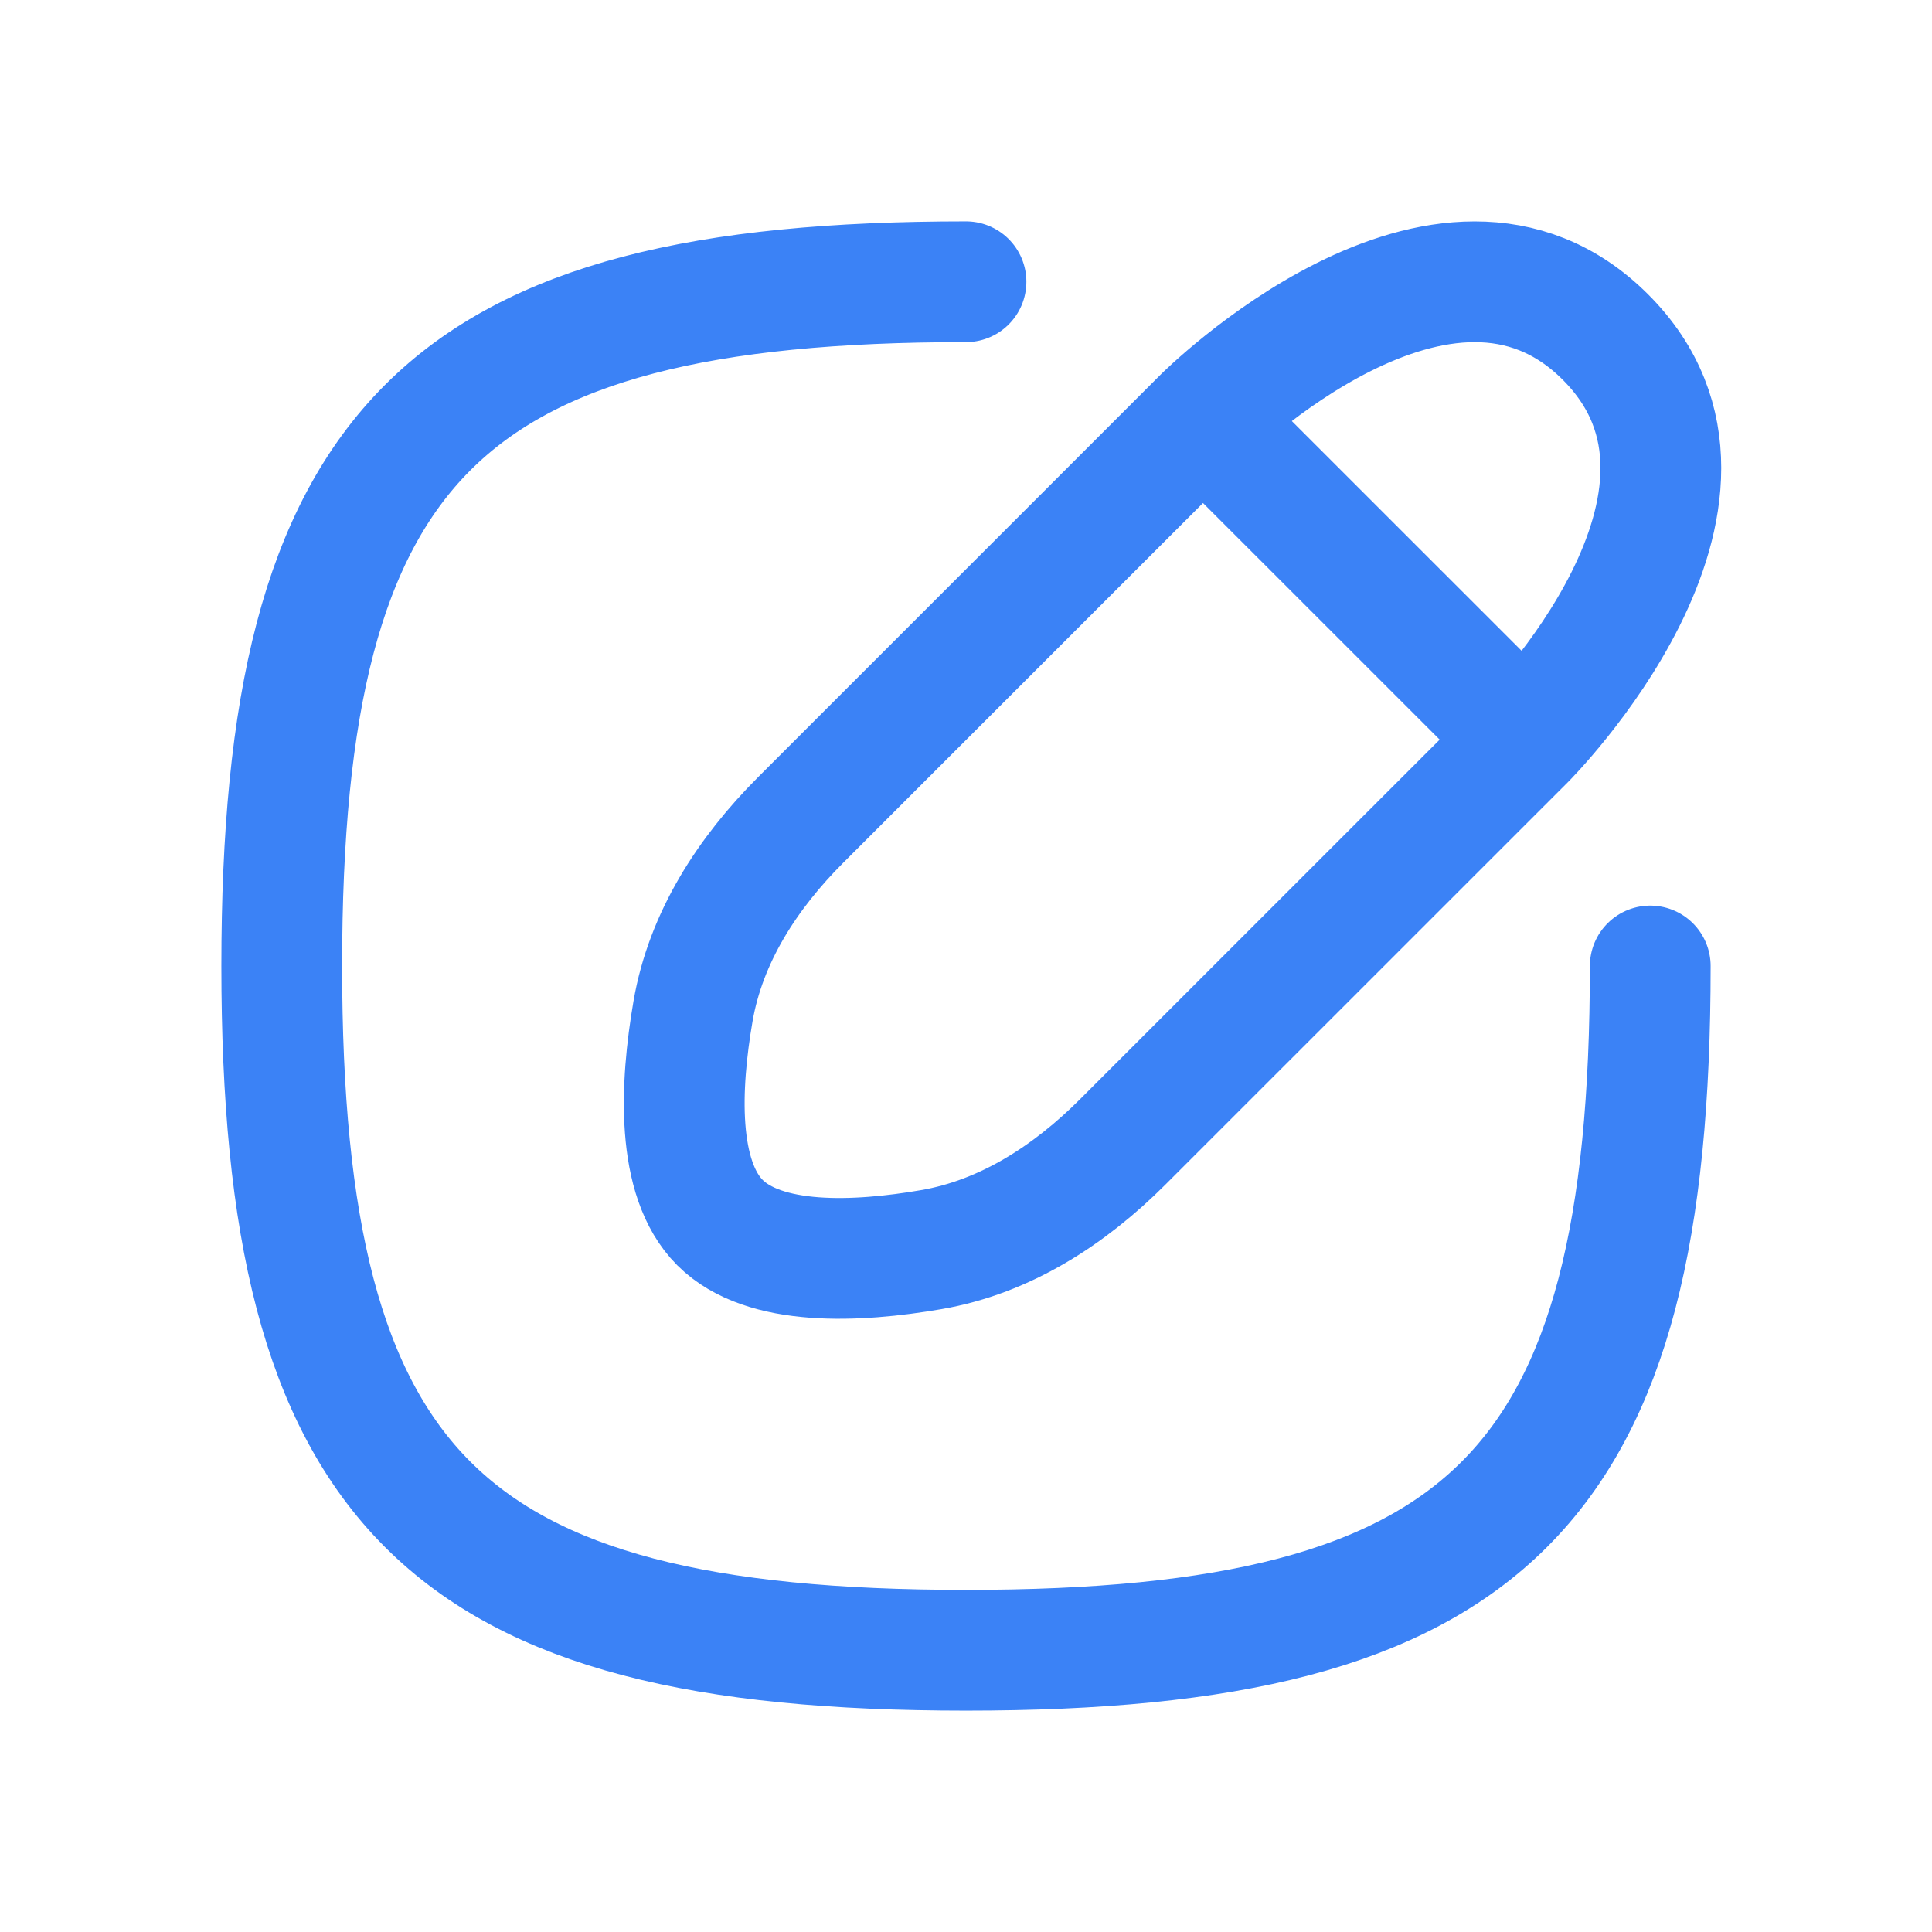
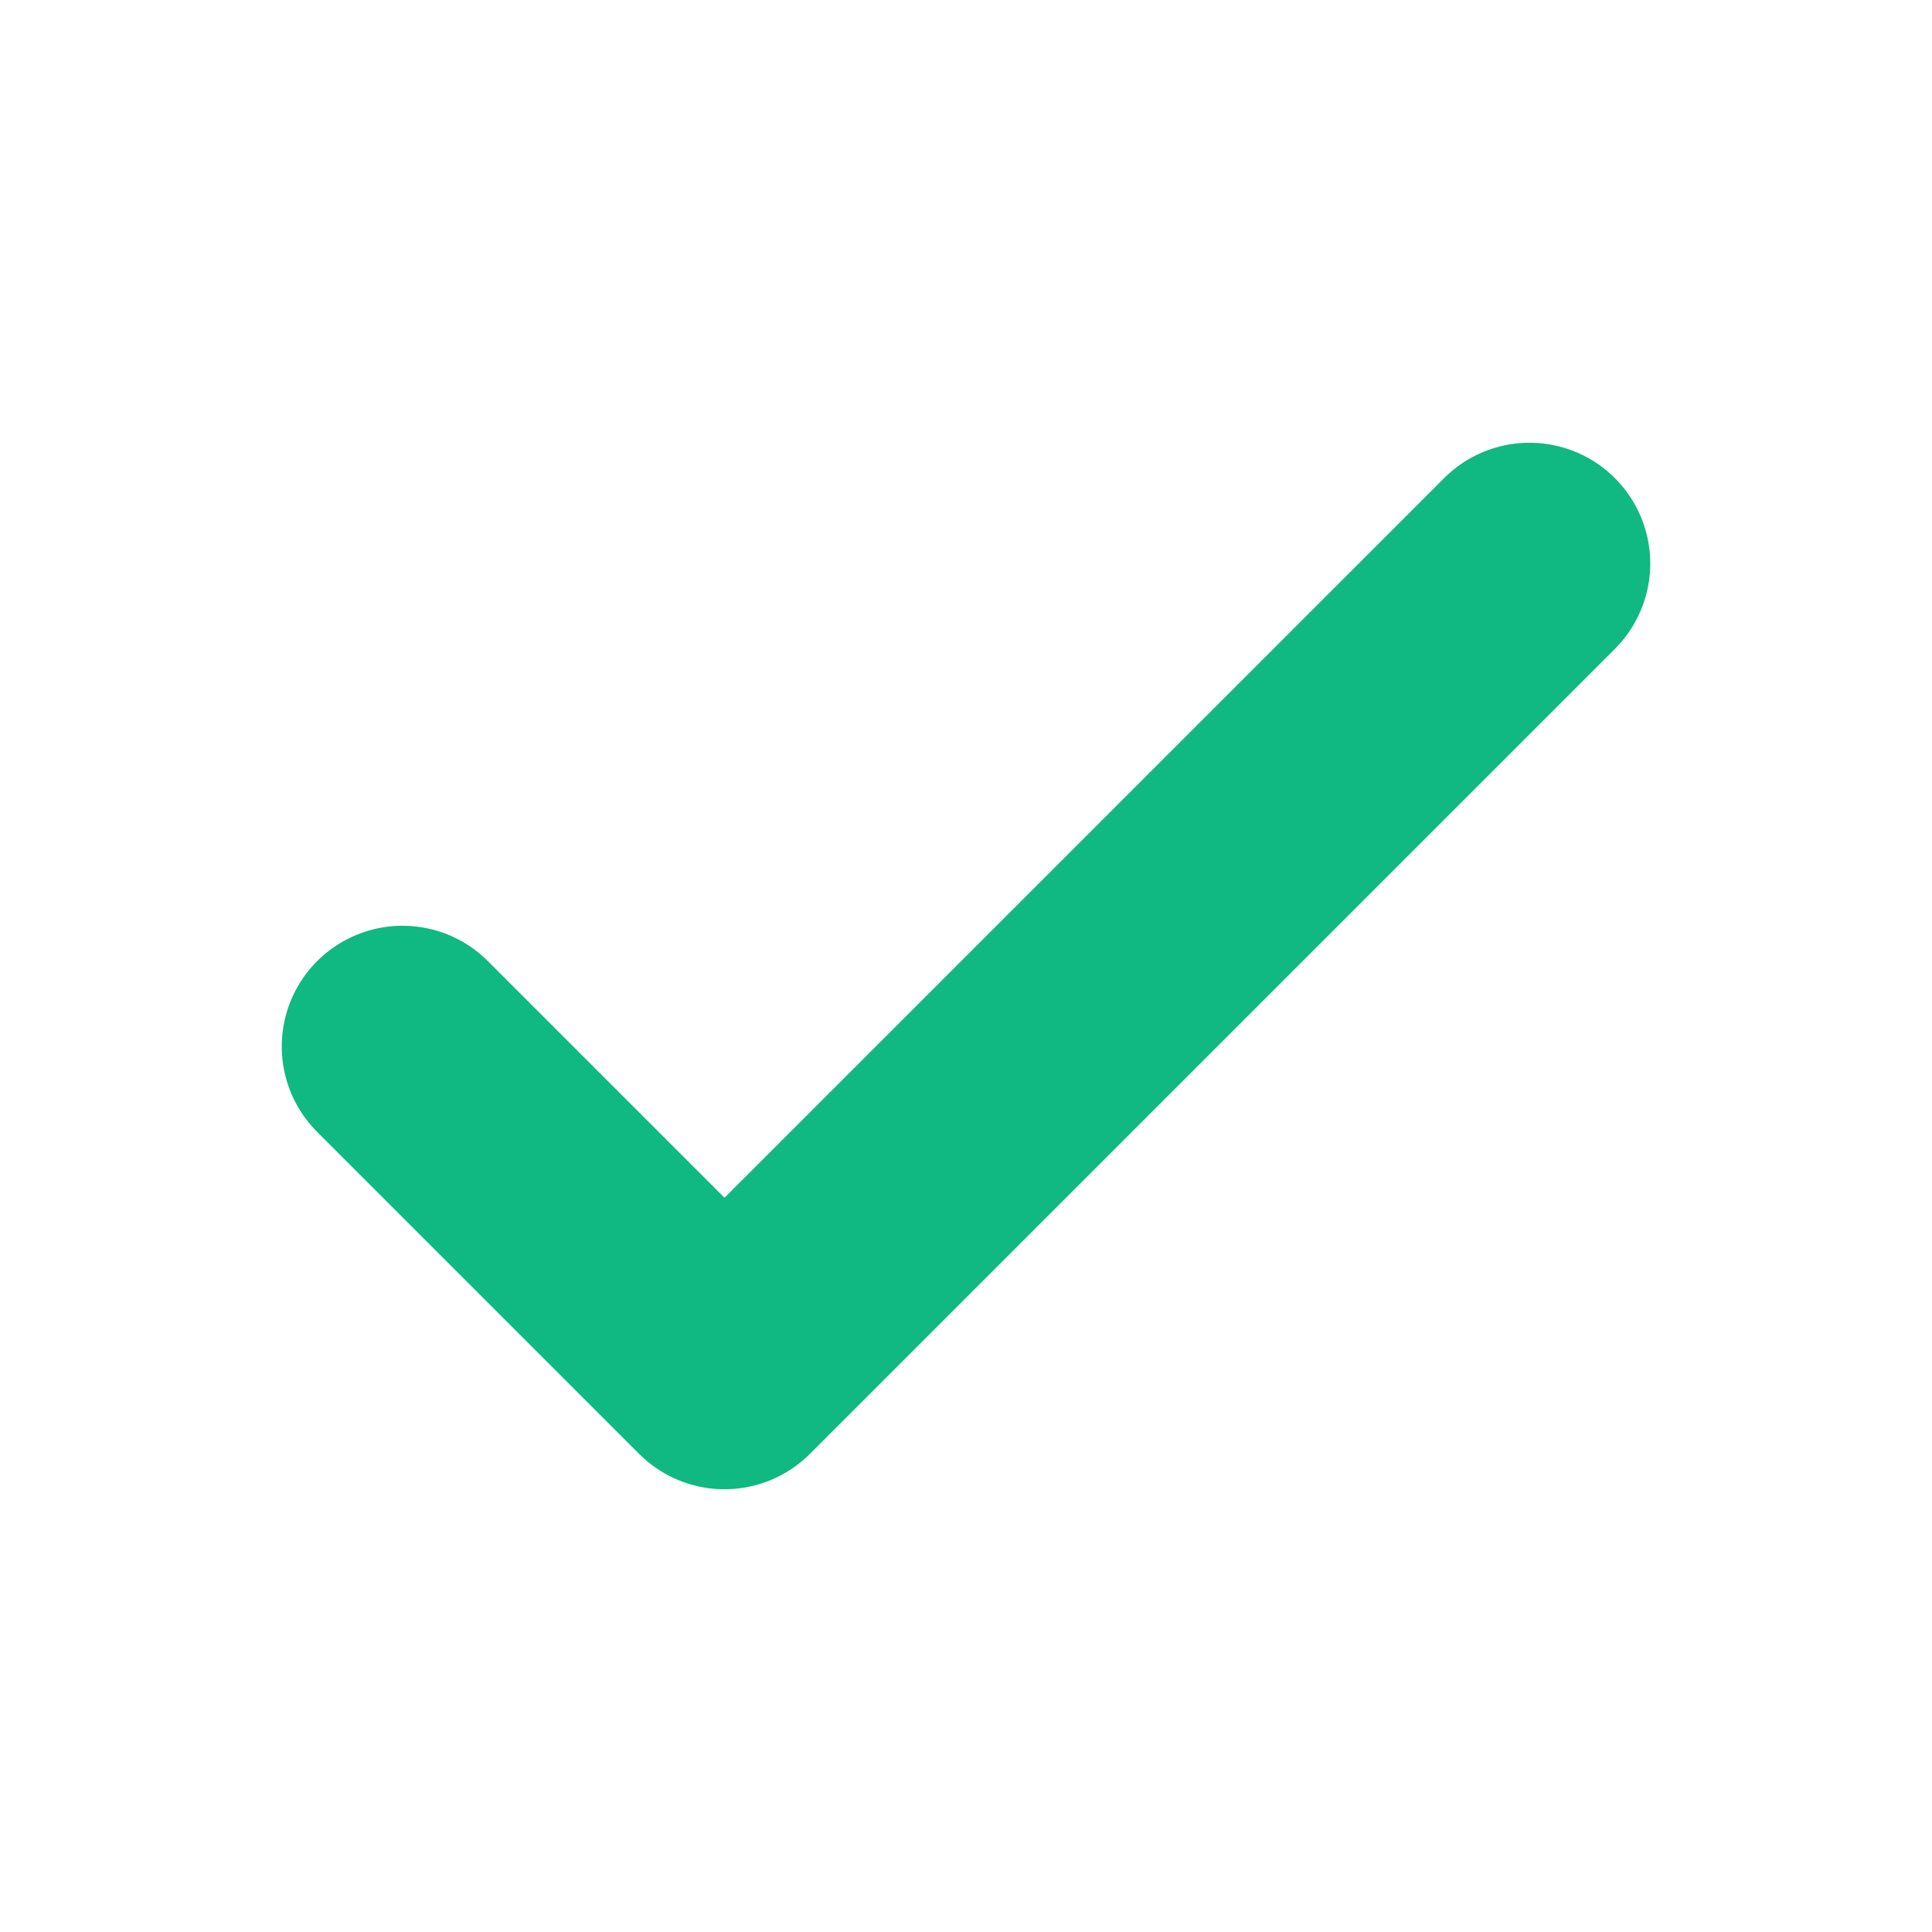
<svg xmlns="http://www.w3.org/2000/svg" width="800px" height="800px" viewBox="0 0 24 24" fill="none">
-   <path d="M18.945 9.188L14.944 5.188M18.945 9.188L13.946 14.186C13.287 14.845 12.488 15.365 11.57 15.523C10.643 15.683 9.493 15.736 8.944 15.188C8.396 14.639 8.449 13.489 8.609 12.562C8.767 11.644 9.287 10.845 9.946 10.186L14.944 5.188M18.945 9.188C18.945 9.188 21.944 6.188 19.944 4.188C17.944 2.188 14.944 5.188 14.944 5.188M20.5 12C20.5 18.5 18.5 20.5 12 20.5C5.5 20.5 3.5 18.5 3.5 12C3.5 5.5 5.5 3.5 12 3.5" stroke="#3B82F6" stroke-width="1.5" stroke-linecap="round" stroke-linejoin="round" />
+   <path d="M5 13L9 17L19 7" stroke="#10B981" stroke-width="3" stroke-linecap="round" stroke-linejoin="round" />
</svg>
